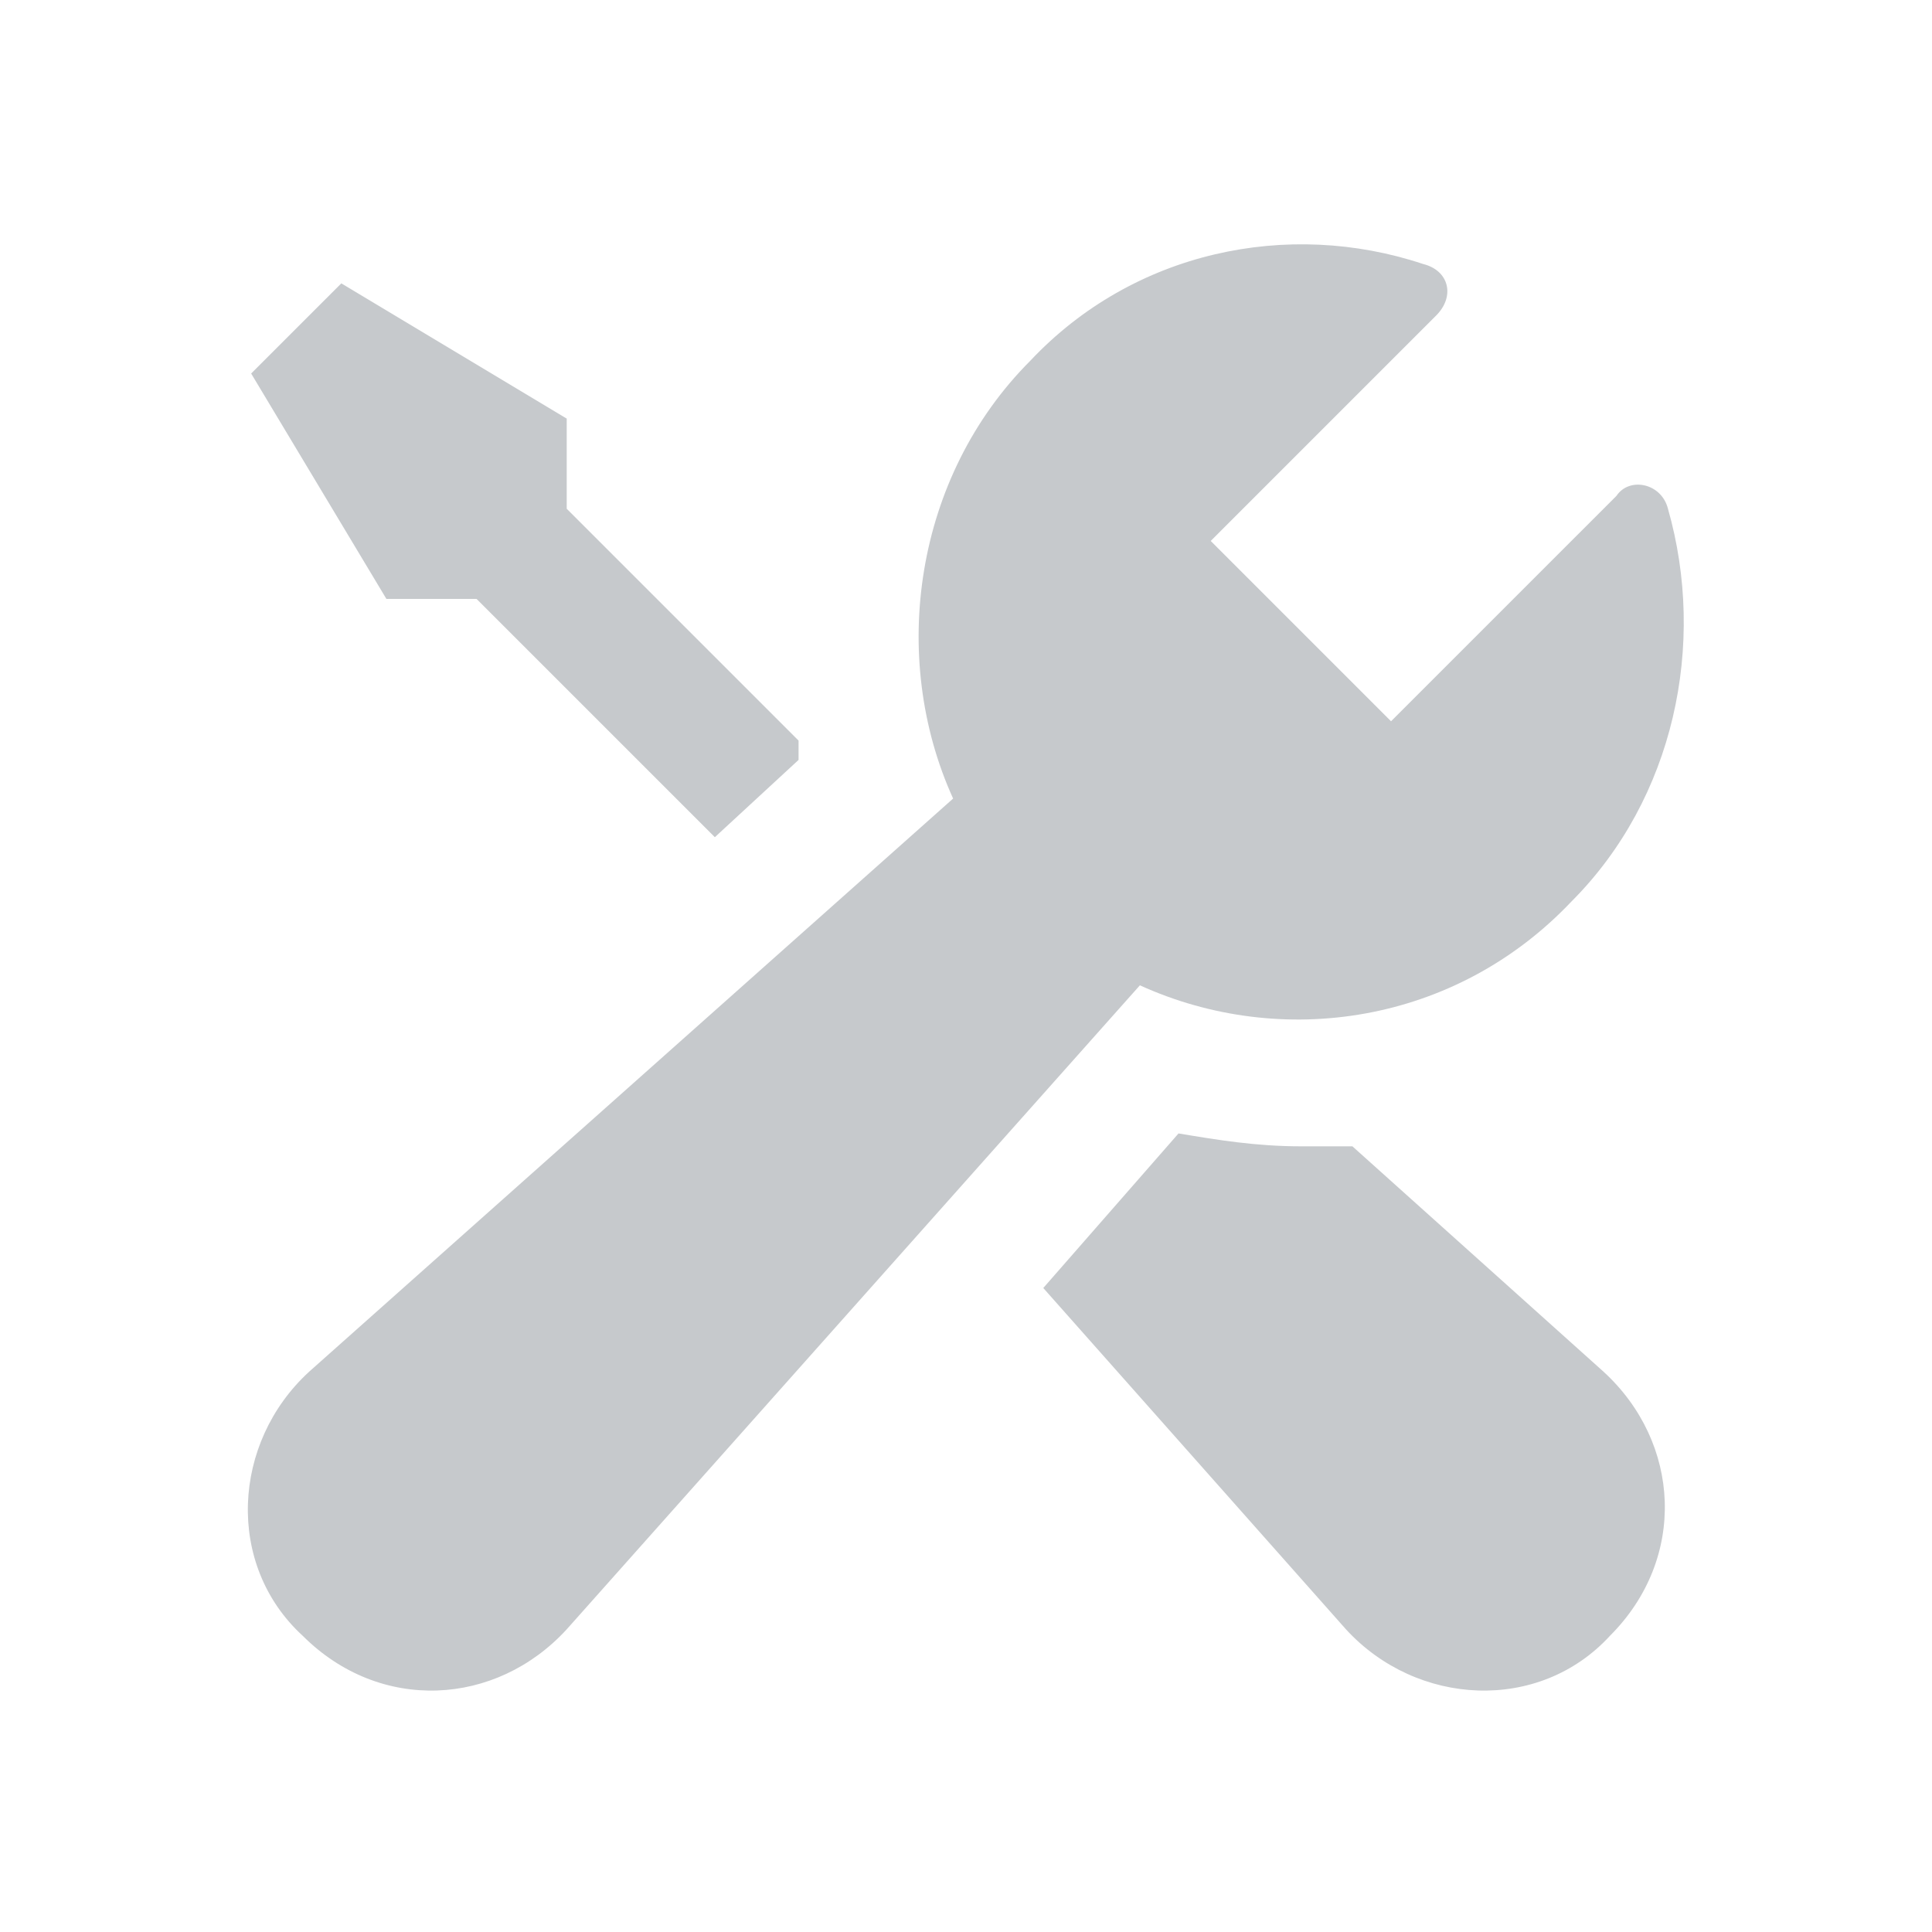
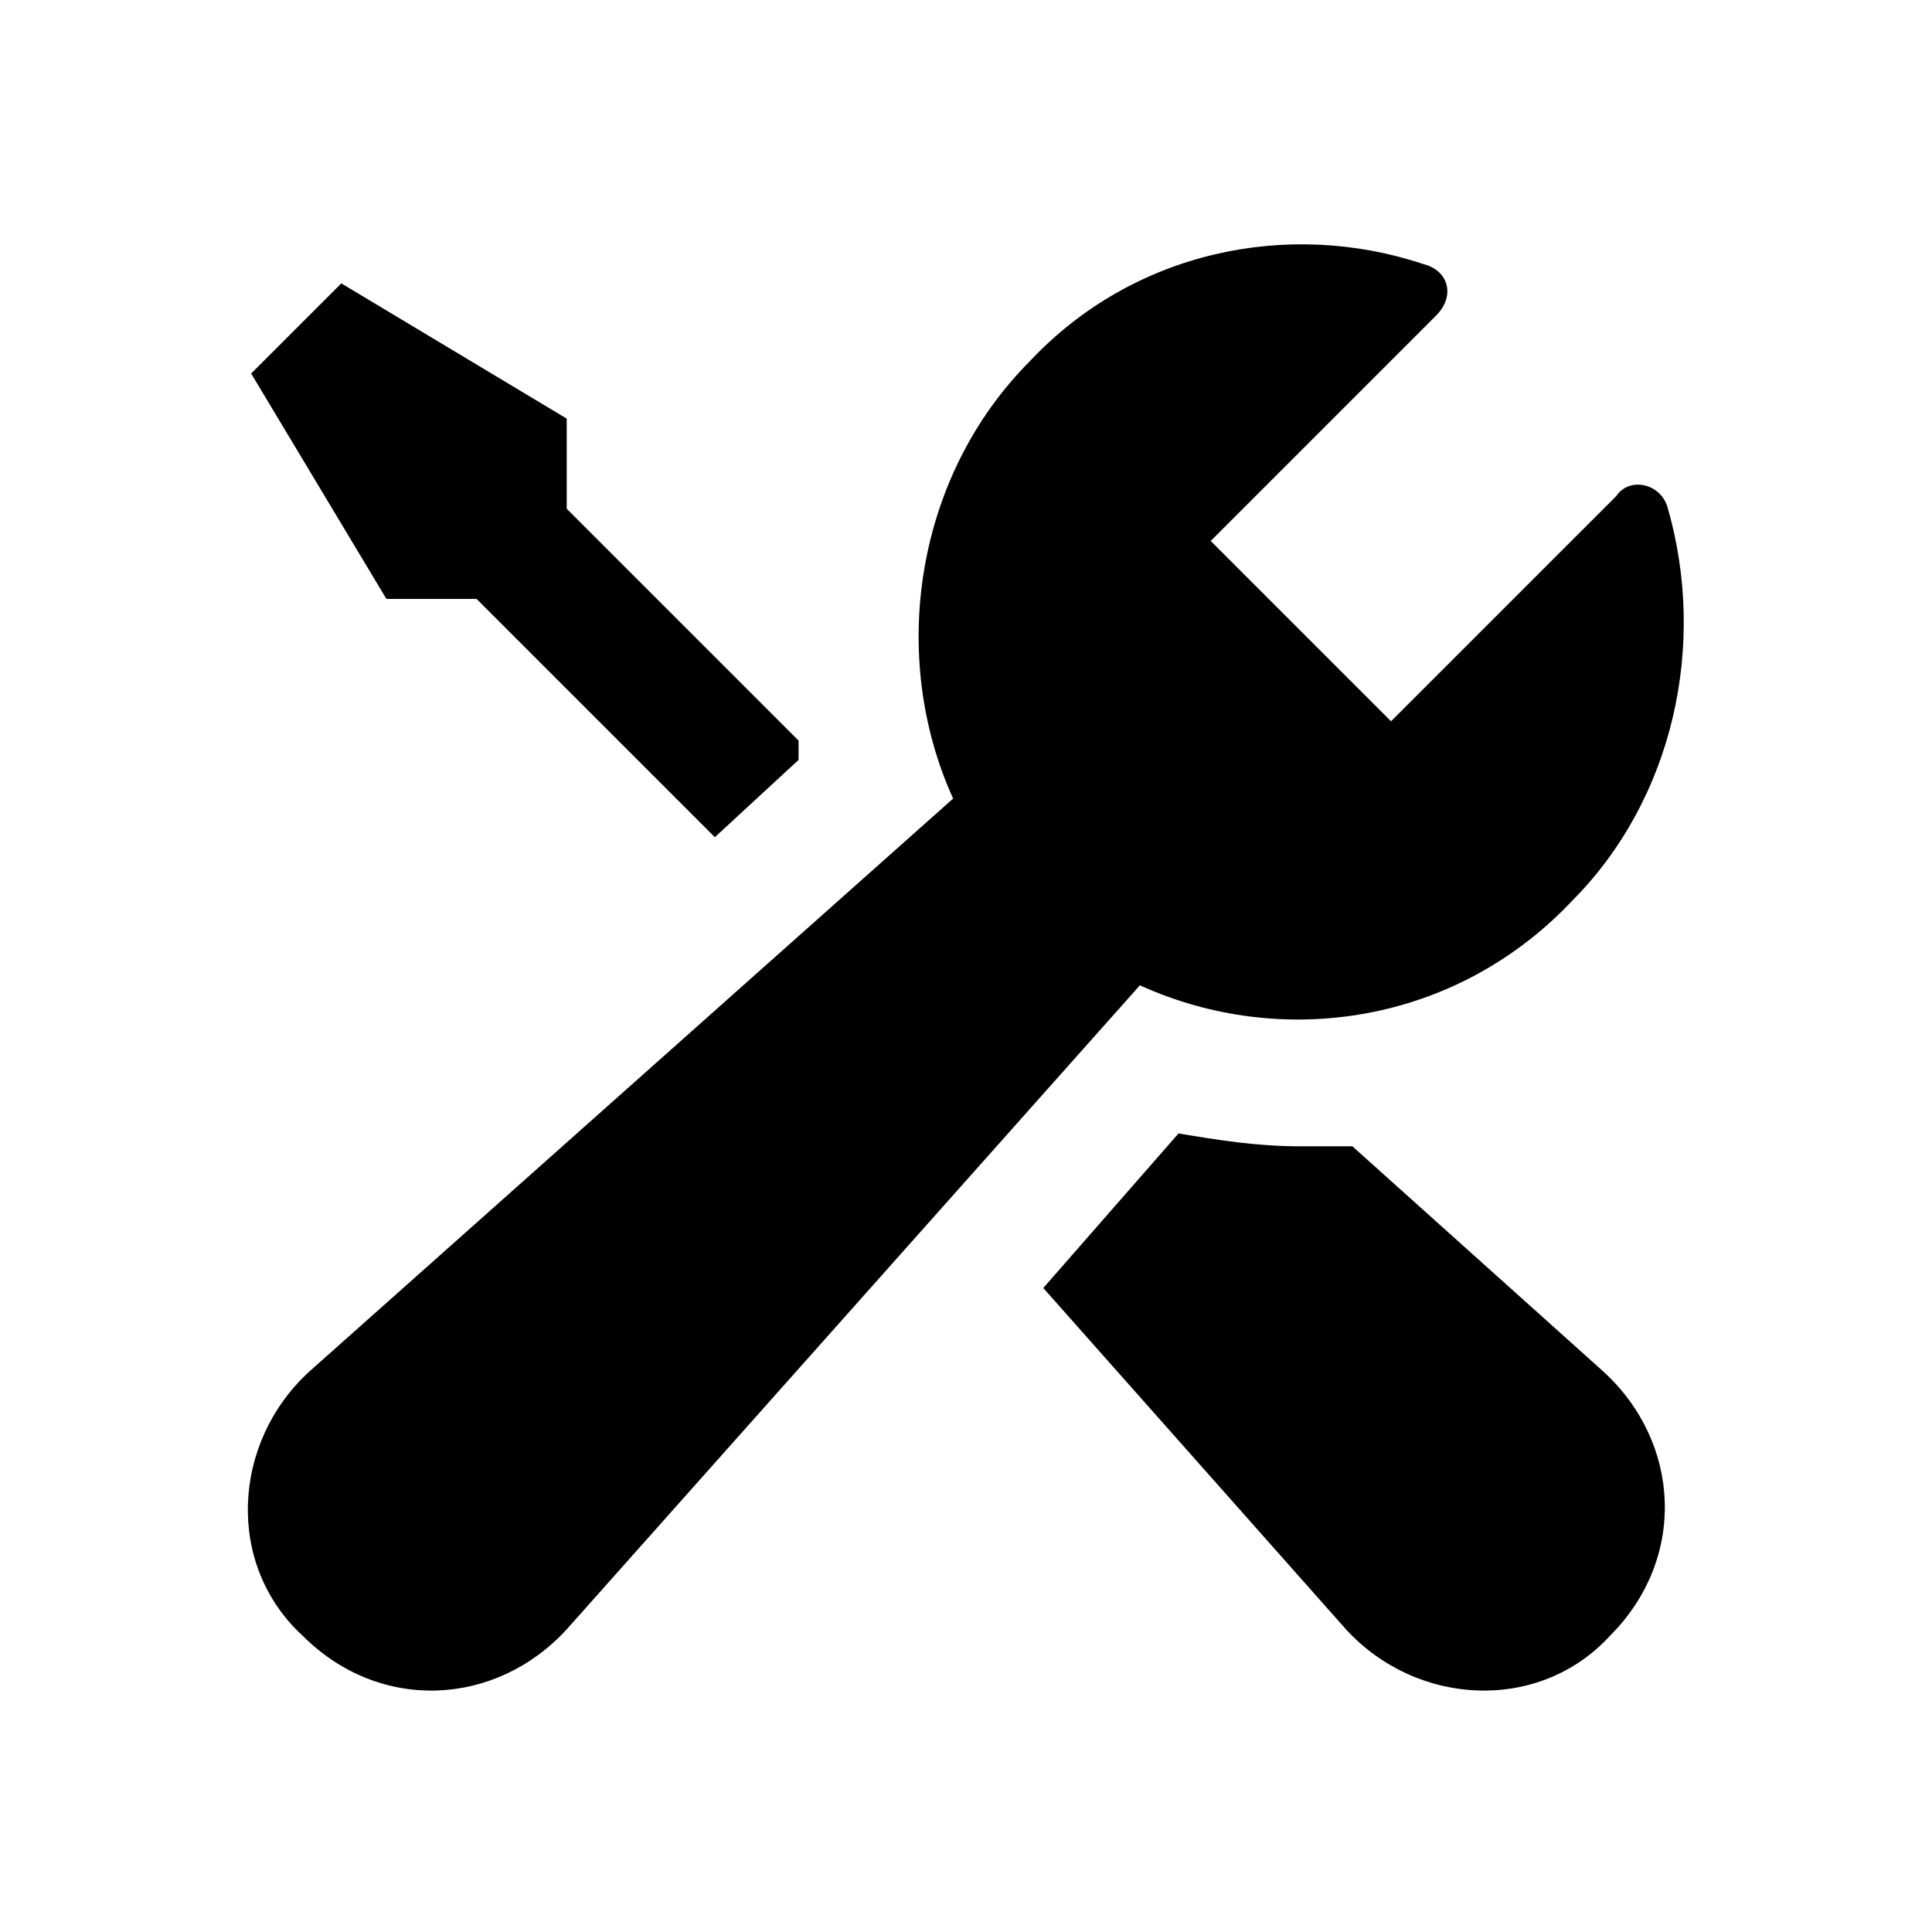
<svg xmlns="http://www.w3.org/2000/svg" id="Layer_1" style="enable-background:new 0 0 30 30;" version="1.1" viewBox="0 0 30 30" xml:space="preserve">
  <style type="text/css">
	.st0{fill:#FD6A7E;}
	.st1{fill:#17B978;}
	.st2{fill:#8797EE;}
	.st3{fill:#41A6F9;}
	.st4{fill:#37E0FF;}
	.st5{fill:#2FD9B9;}
	.st6{fill:#F498BD;}
	.st7{fill:#FFDF1D;}
- 	.st8{fill:#C6C9CC;}
+ 	.st8{fill:#000000;}
</style>
  <path class="st8" d="M6,9.3L3.9,5.8l1.4-1.4l3.5,2.1v1.4l3.6,3.6c0,0.1,0,0.2,0,0.3L11.1,13L7.4,9.3H6z M21,17.8c-0.3,0-0.5,0-0.8,0  c0,0,0,0,0,0c-0.7,0-1.3-0.1-1.9-0.2l-2.1,2.4l4.7,5.3c1.1,1.2,3,1.3,4.1,0.1c1.2-1.2,1.1-3-0.1-4.1L21,17.8z M24.4,14  c1.6-1.6,2.1-4,1.5-6.1c-0.1-0.4-0.6-0.5-0.8-0.2l-3.5,3.5l-2.8-2.8l3.5-3.5c0.3-0.3,0.2-0.7-0.2-0.8C20,3.4,17.6,3.9,16,5.6  c-1.8,1.8-2.2,4.6-1.2,6.8l-10,8.9c-1.2,1.1-1.3,3-0.1,4.1l0,0c1.2,1.2,3,1.1,4.1-0.1l8.9-10C19.9,16.3,22.6,15.9,24.4,14z" />
</svg>
